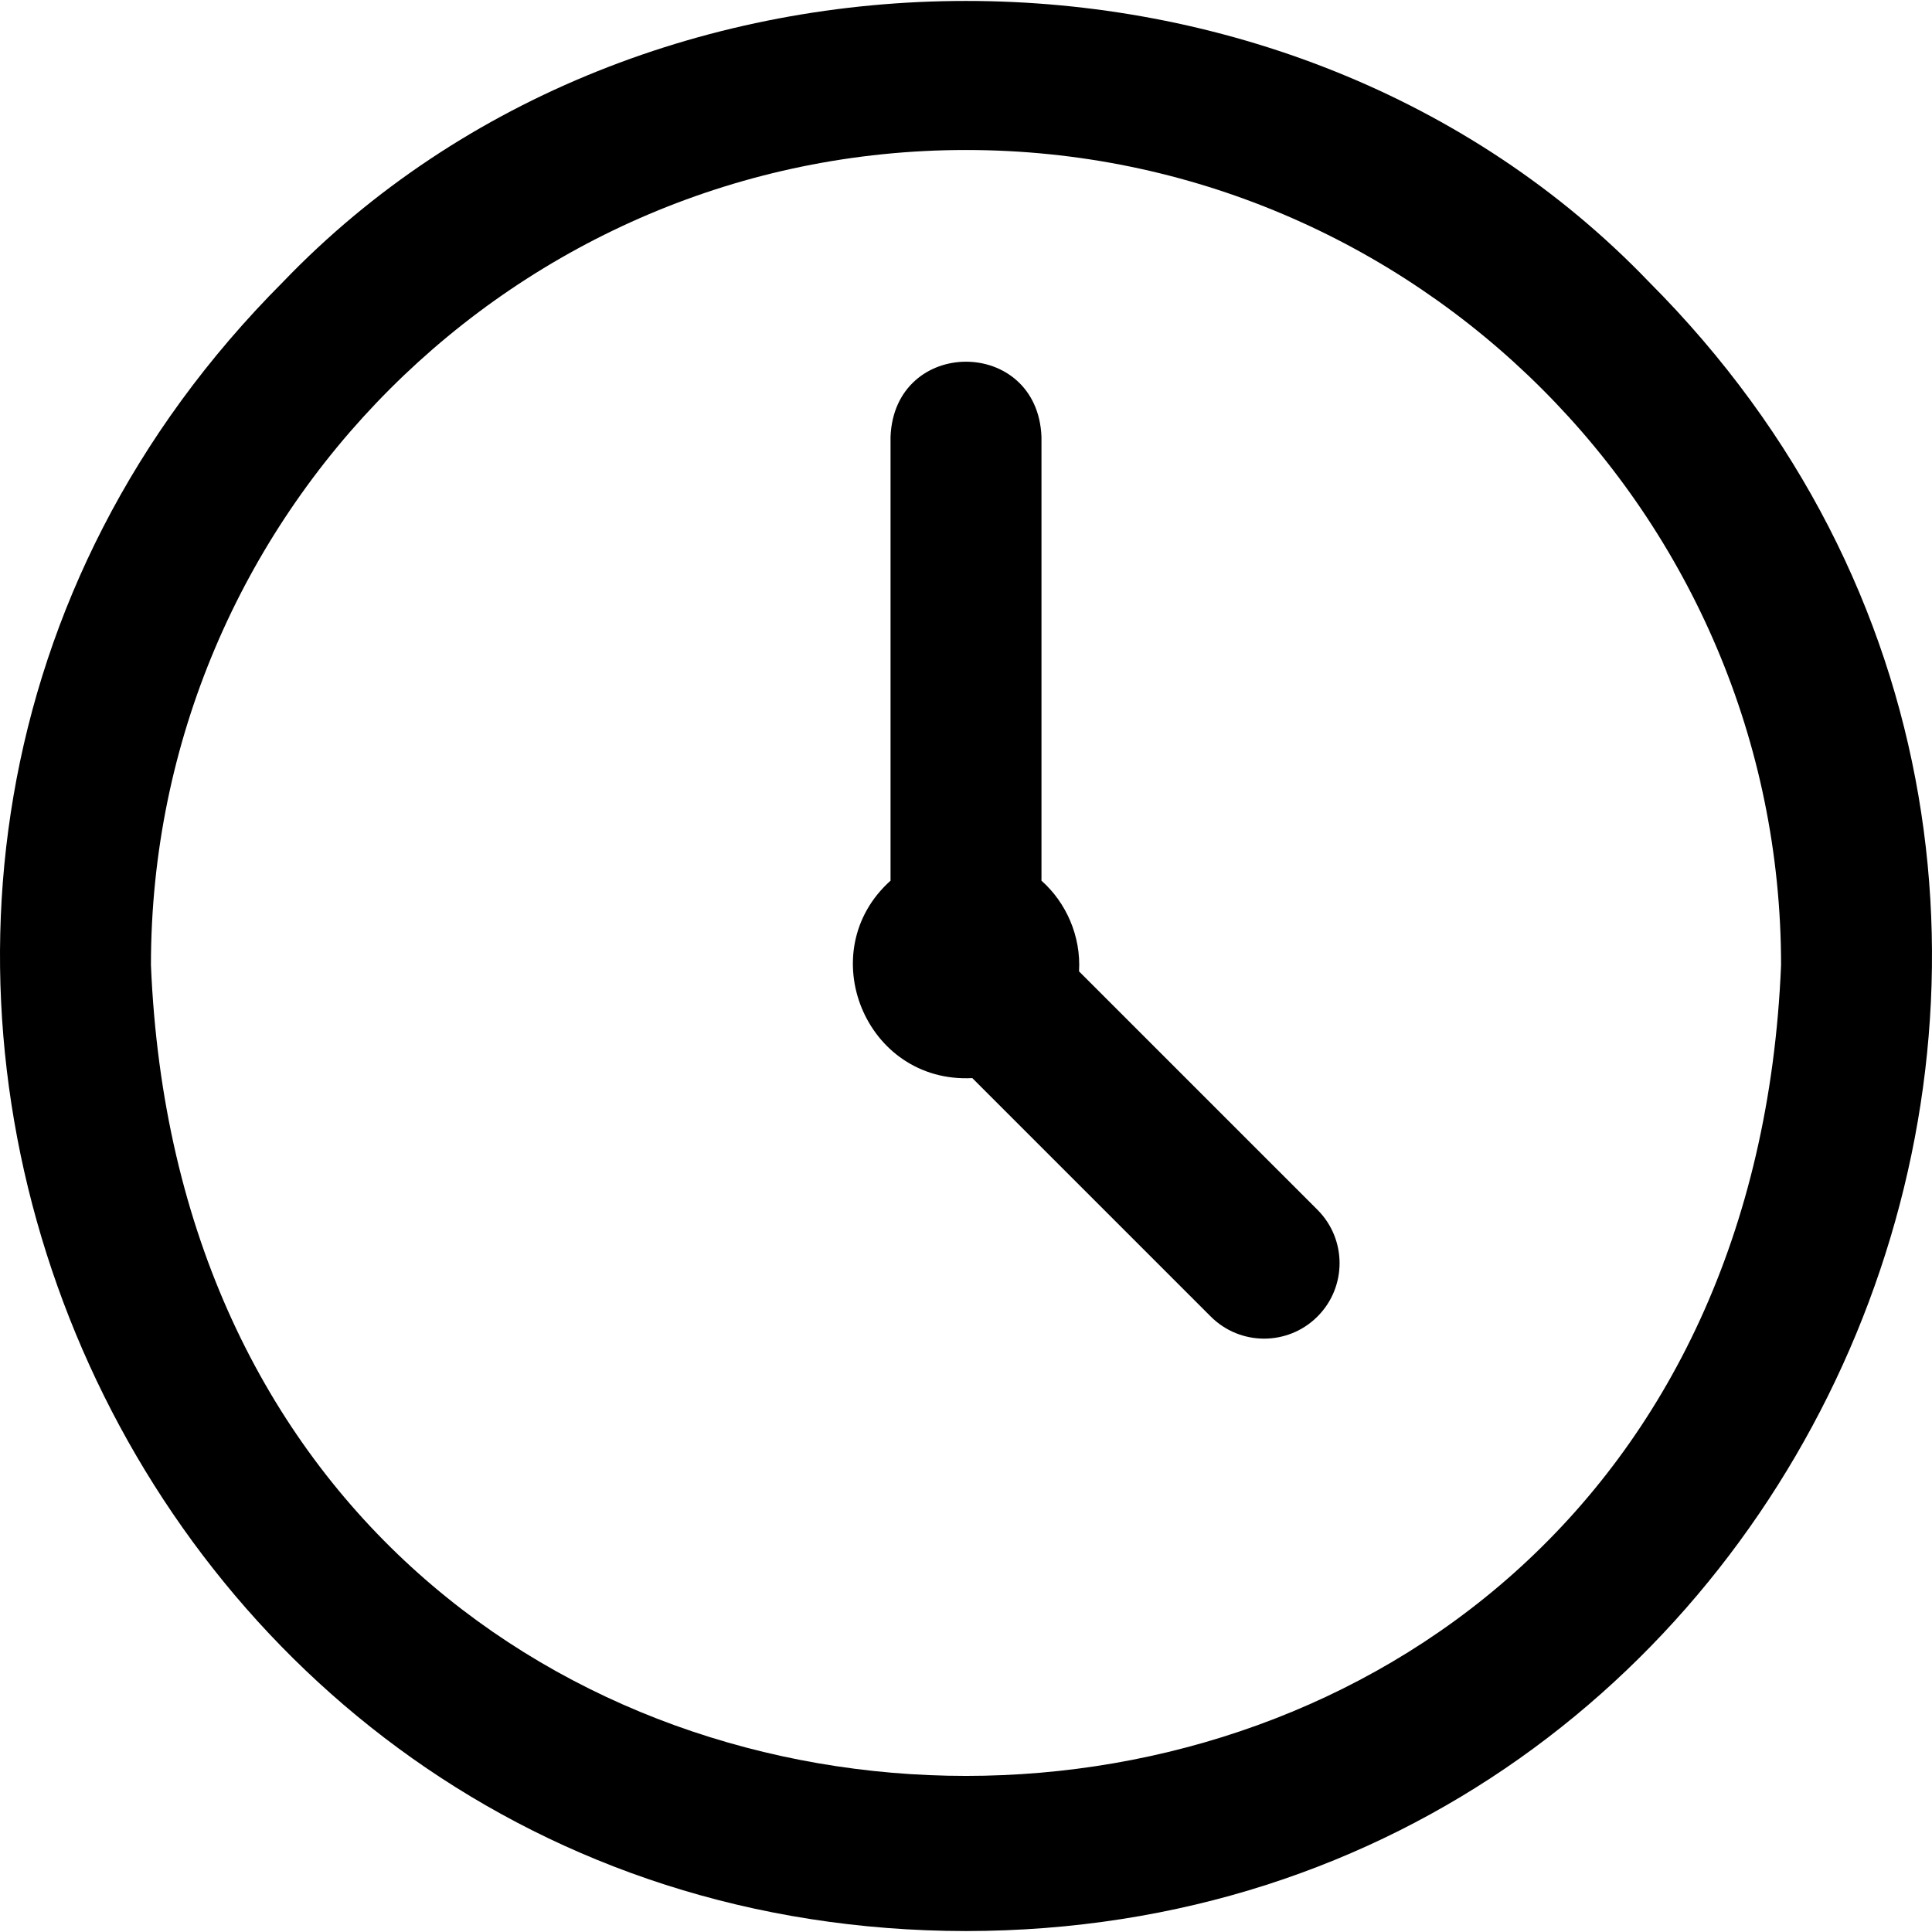
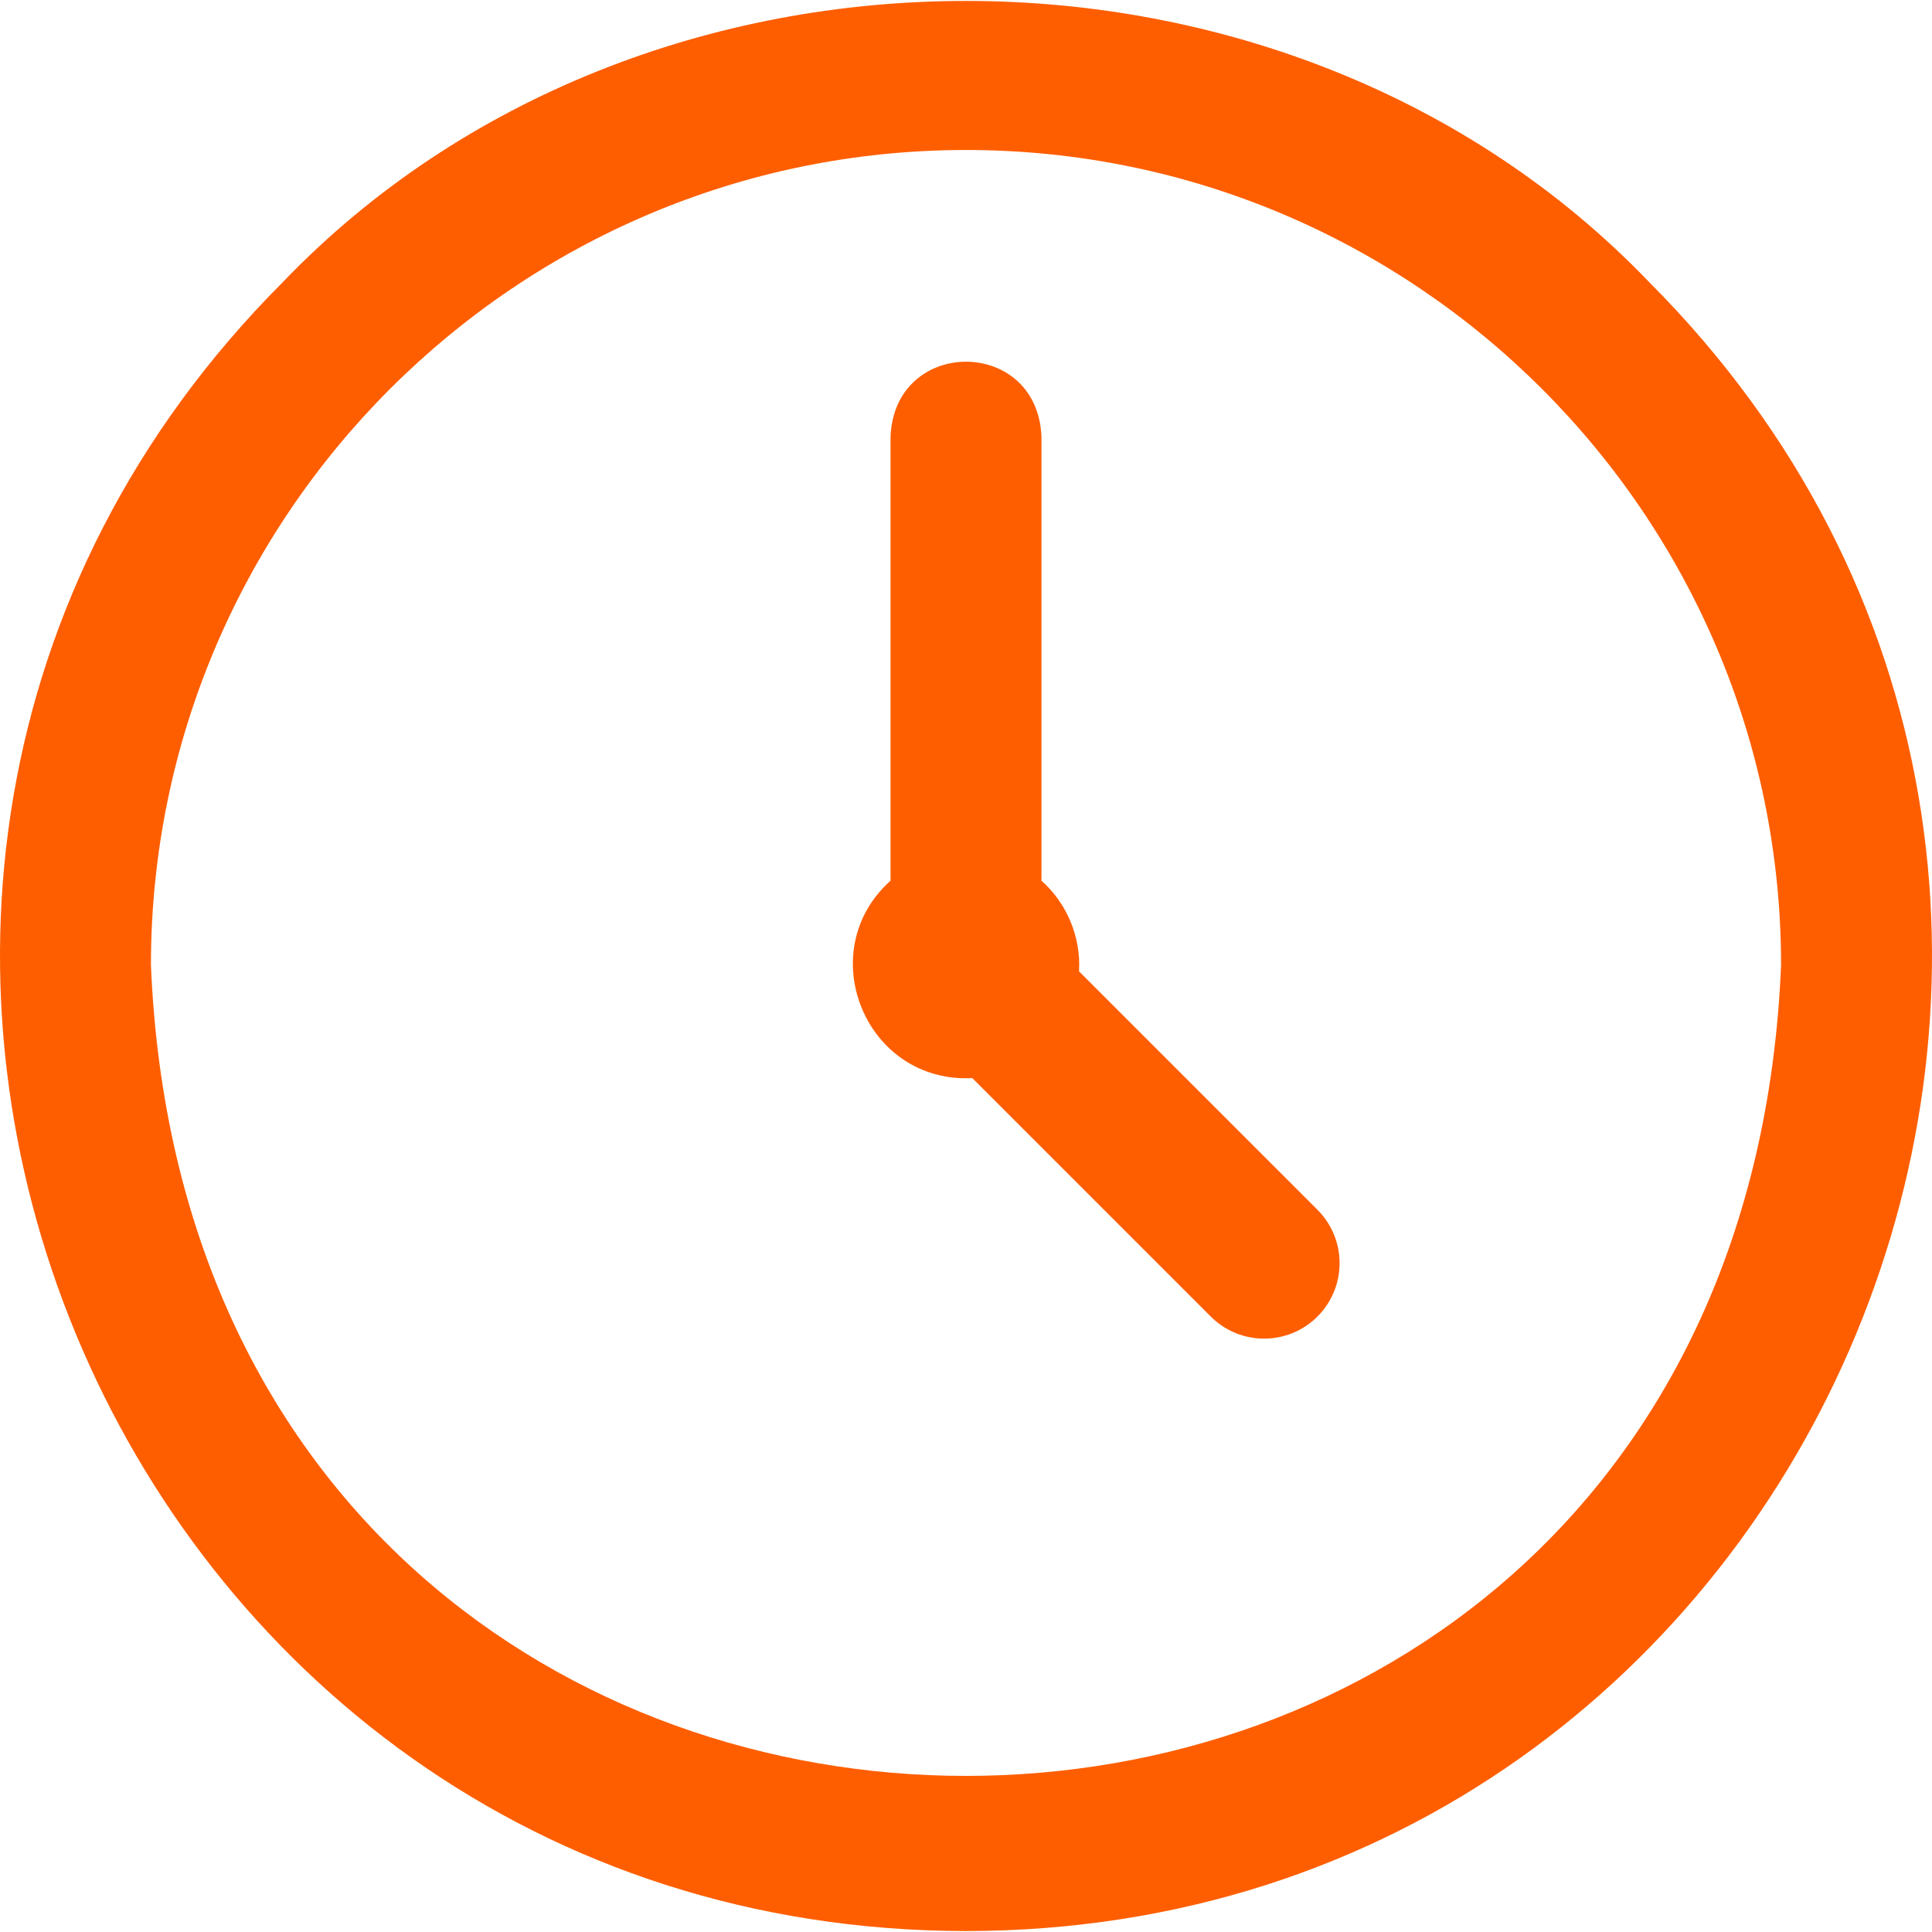
<svg xmlns="http://www.w3.org/2000/svg" id="Layer_1" enable-background="new 0 0 512.001 512.001" height="512" viewBox="0 0 512.001 512.001" width="512">
-   <path d="m256.002 511.751c-227.238-.228-341.538-276.195-181.018-437.02 95.289-99.301 266.749-99.317 362.037.004 160.519 160.839 46.205 436.801-181.019 437.016zm0-472c-119.103 0-216 96.897-216 216 11.865 286.553 420.178 286.47 432-.002 0-119.1-96.898-215.998-216-215.998zm93.142 280.858-63.188-63.188c.556-9.332-3.424-18.251-9.964-24.039.006-.209.01-.419.01-.63v-117c-1.056-26.536-38.953-26.516-40 0v117c0 .211.004.421.01.63-20.915 18.722-6.727 53.786 21.659 52.324l63.188 63.188c7.81 7.811 20.474 7.811 28.284 0 7.811-7.811 7.811-20.474.001-28.285z" />
+   <path d="m256.002 511.751c-227.238-.228-341.538-276.195-181.018-437.02 95.289-99.301 266.749-99.317 362.037.004 160.519 160.839 46.205 436.801-181.019 437.016zm0-472c-119.103 0-216 96.897-216 216 11.865 286.553 420.178 286.47 432-.002 0-119.1-96.898-215.998-216-215.998zm93.142 280.858-63.188-63.188c.556-9.332-3.424-18.251-9.964-24.039.006-.209.01-.419.01-.63v-117c-1.056-26.536-38.953-26.516-40 0v117c0 .211.004.421.01.63-20.915 18.722-6.727 53.786 21.659 52.324l63.188 63.188c7.81 7.811 20.474 7.811 28.284 0 7.811-7.811 7.811-20.474.001-28.285z" fill="#fe5e00" />
</svg>
